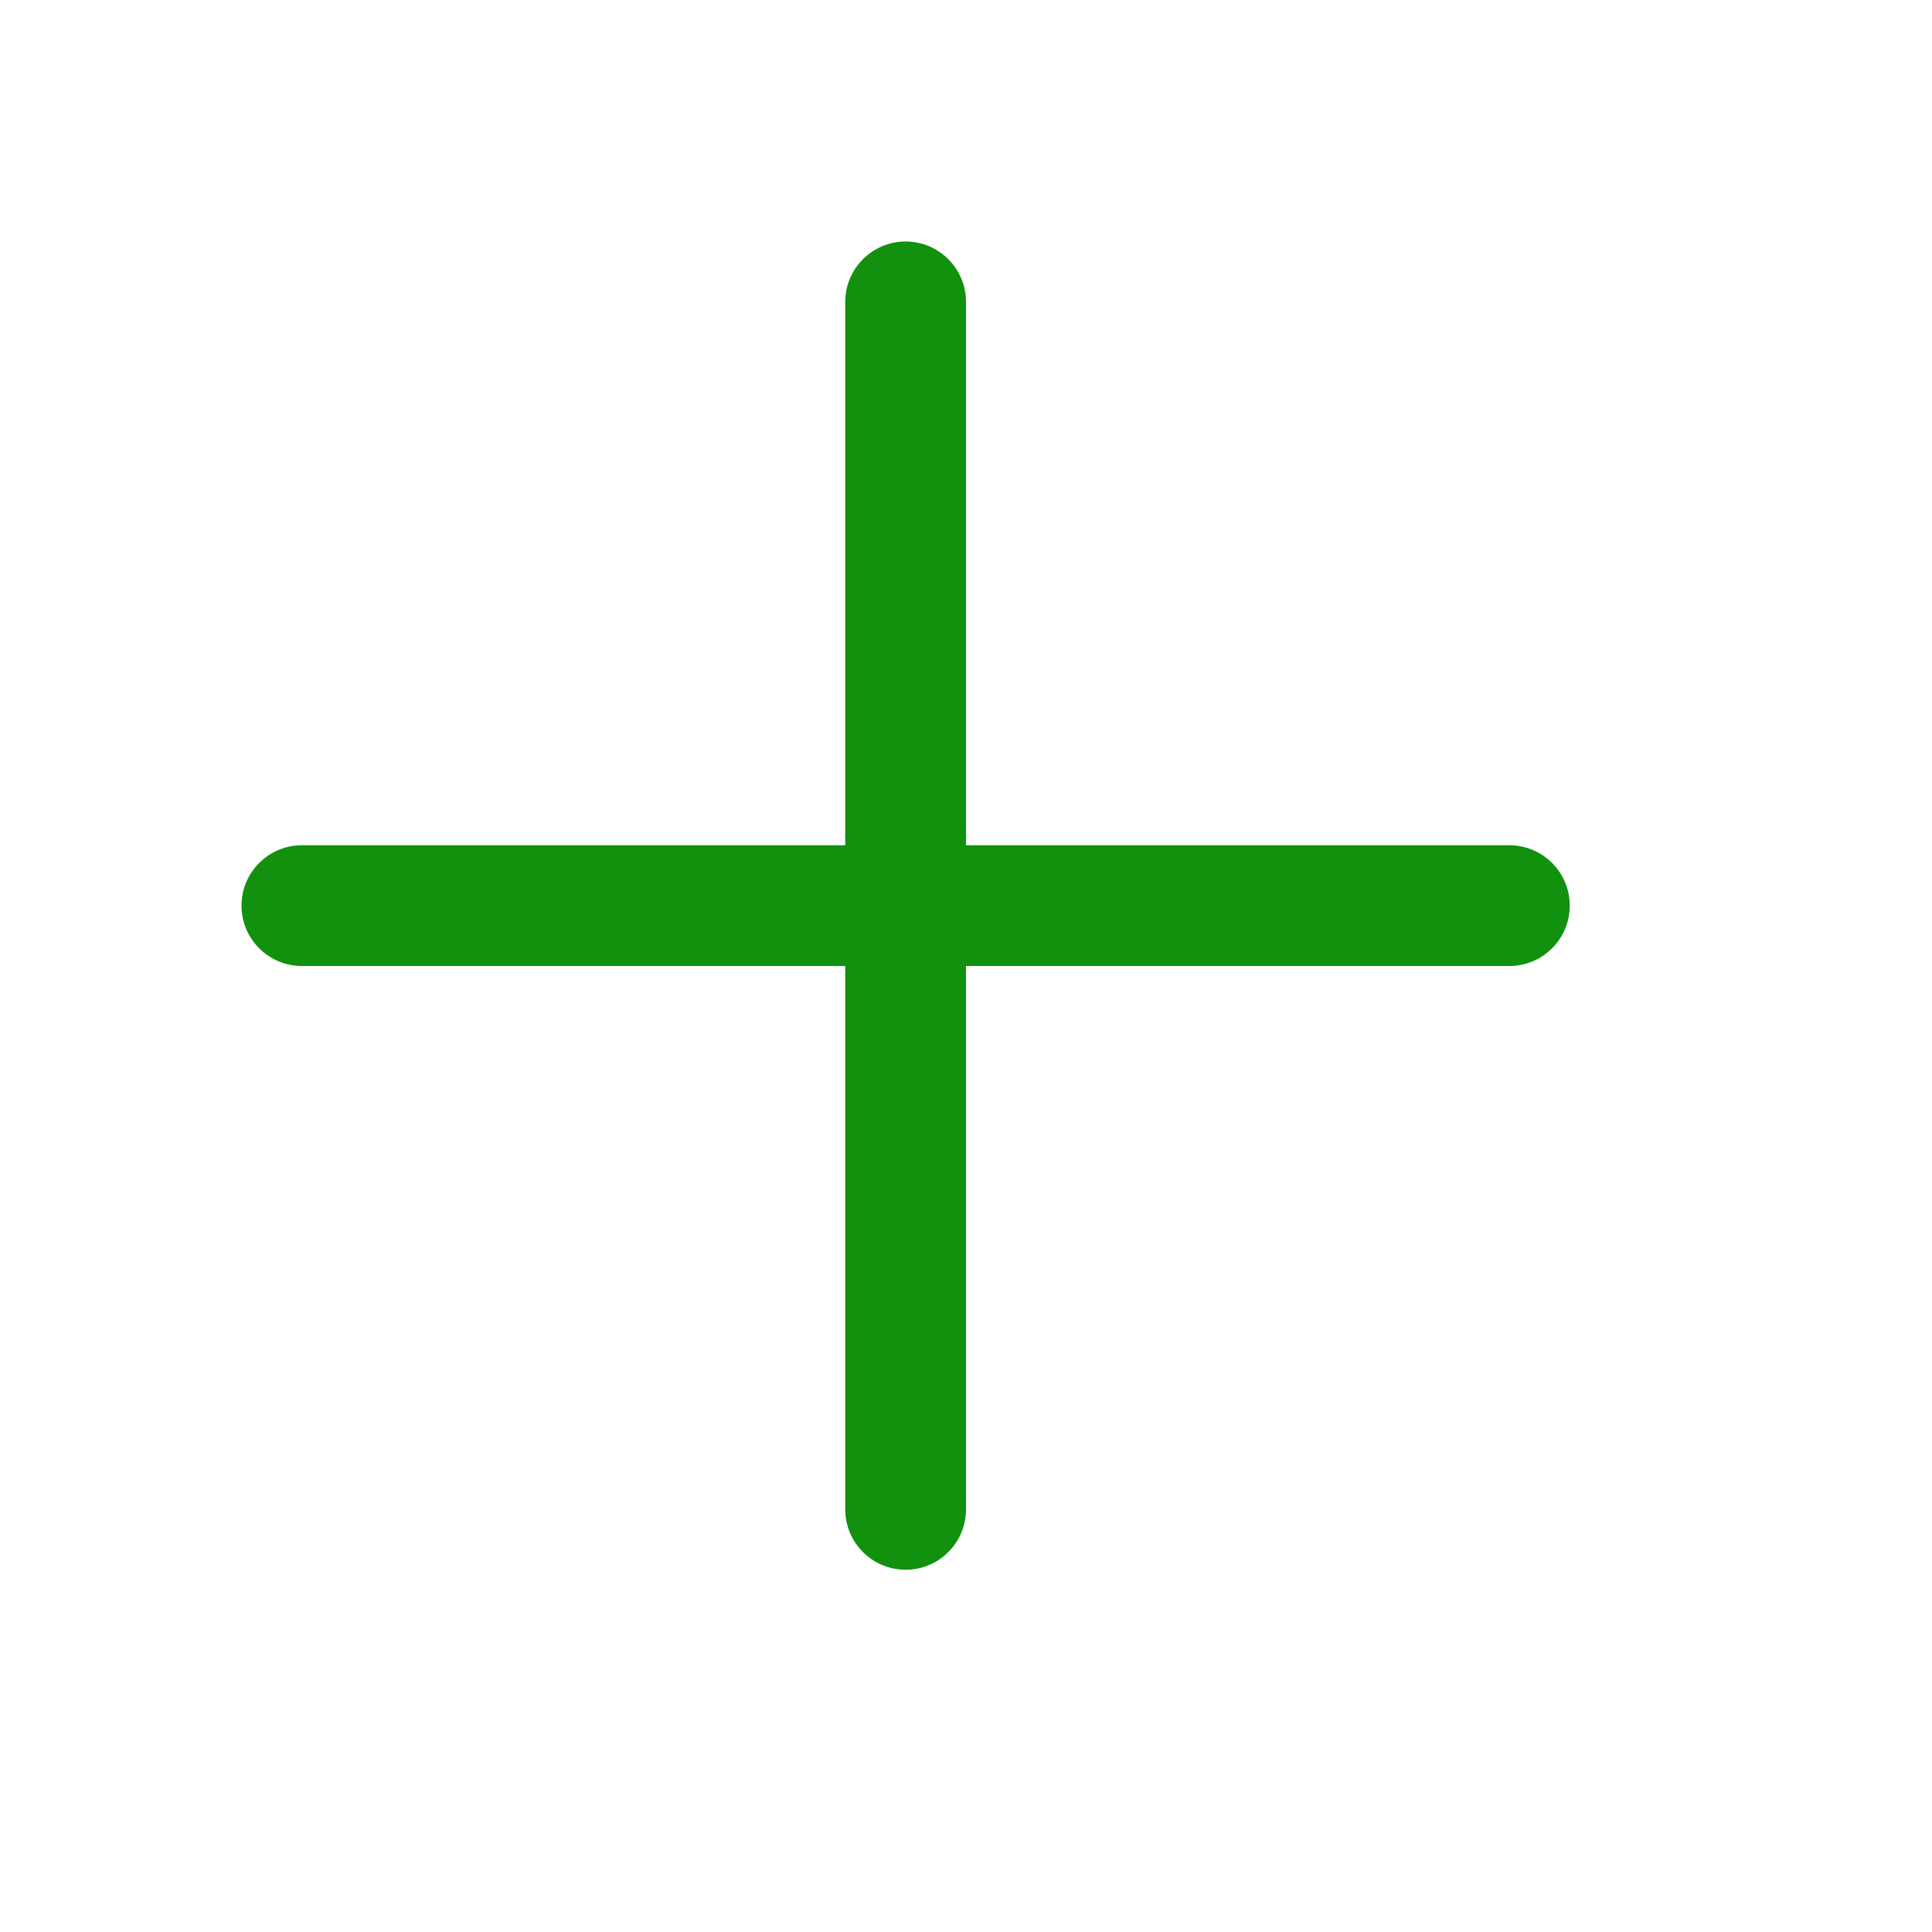
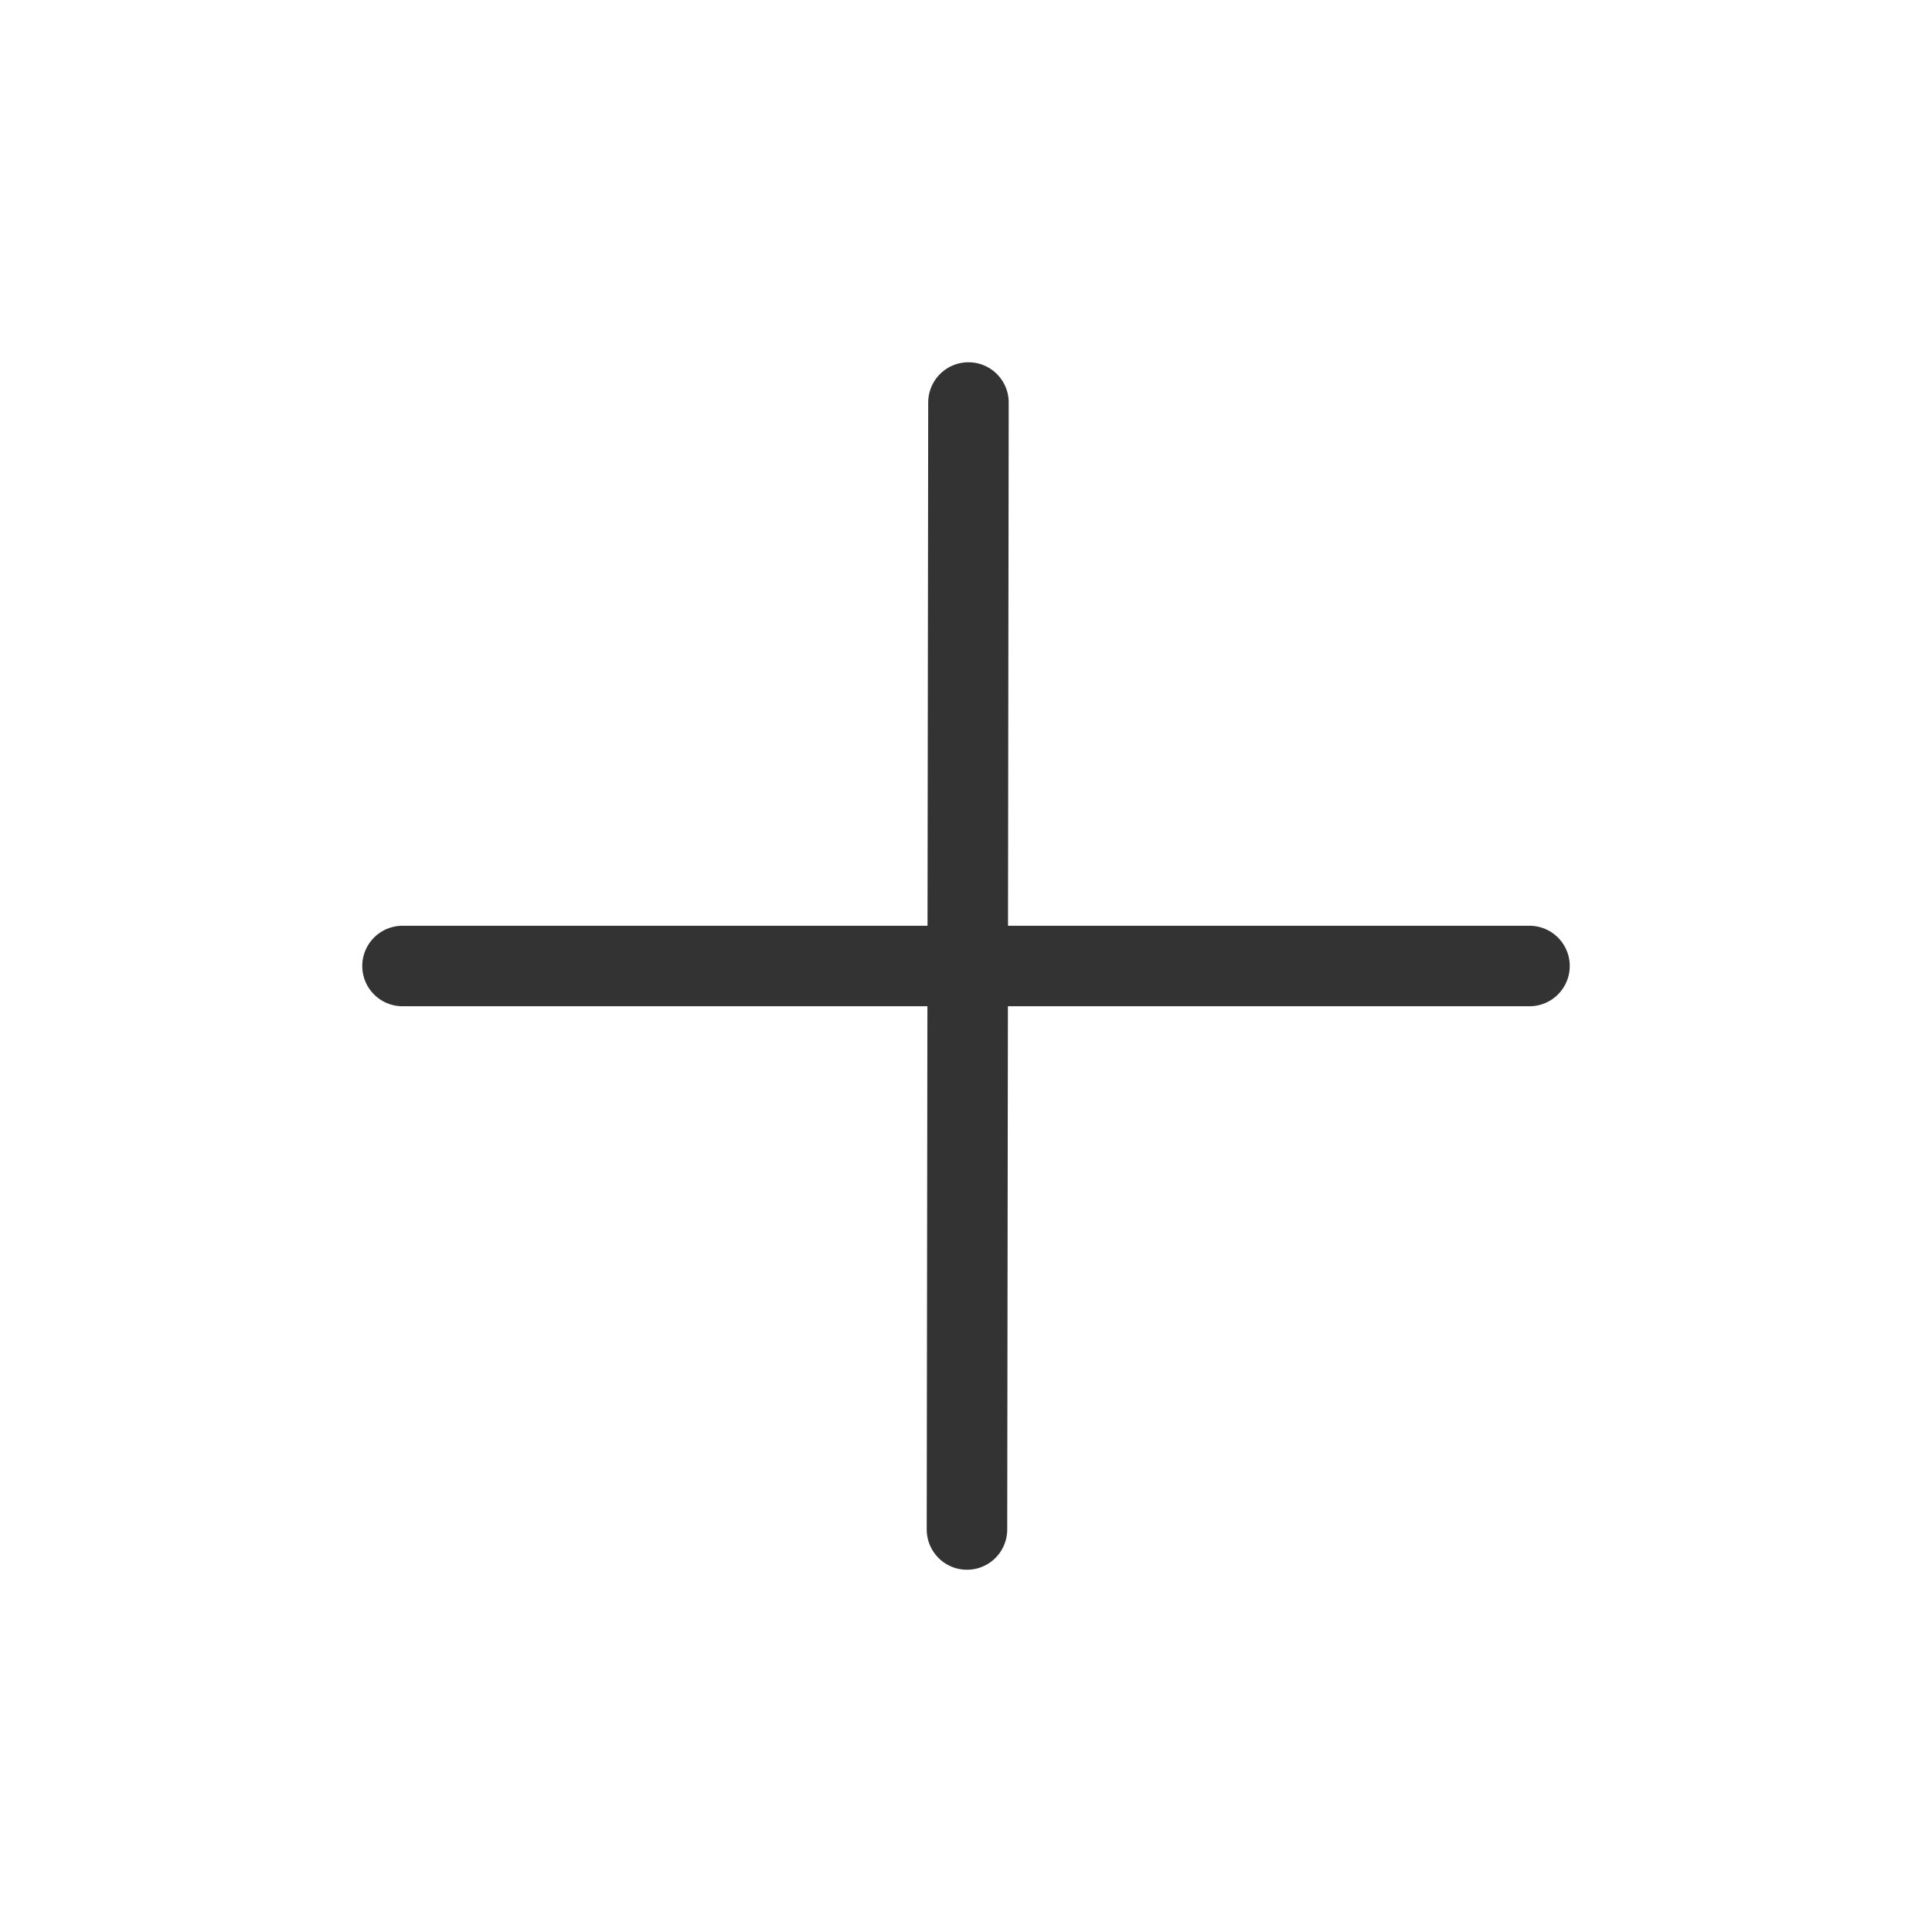
- <svg xmlns="http://www.w3.org/2000/svg" width="16" height="16" viewBox="0 0 16 16" fill="none">
-   <path d="M8 2.5C8 2.224 7.776 2 7.5 2C7.224 2 7 2.224 7 2.5V7H2.5C2.224 7 2 7.224 2 7.5C2 7.776 2.224 8 2.5 8H7V12.5C7 12.776 7.224 13 7.5 13C7.776 13 8 12.776 8 12.5V8H12.5C12.776 8 13 7.776 13 7.5C13 7.224 12.776 7 12.5 7H8V2.5Z" fill="#11910D" />
+ <svg xmlns="http://www.w3.org/2000/svg" width="16" height="16" viewBox="0 0 48 48" fill="none">
+   <path d="M24.061 10L24.024 38" stroke="#333" stroke-width="2" stroke-linecap="round" stroke-linejoin="round" />
+   <path d="M10 24L38 24" stroke="#333" stroke-width="2" stroke-linecap="round" stroke-linejoin="round" />
</svg>
